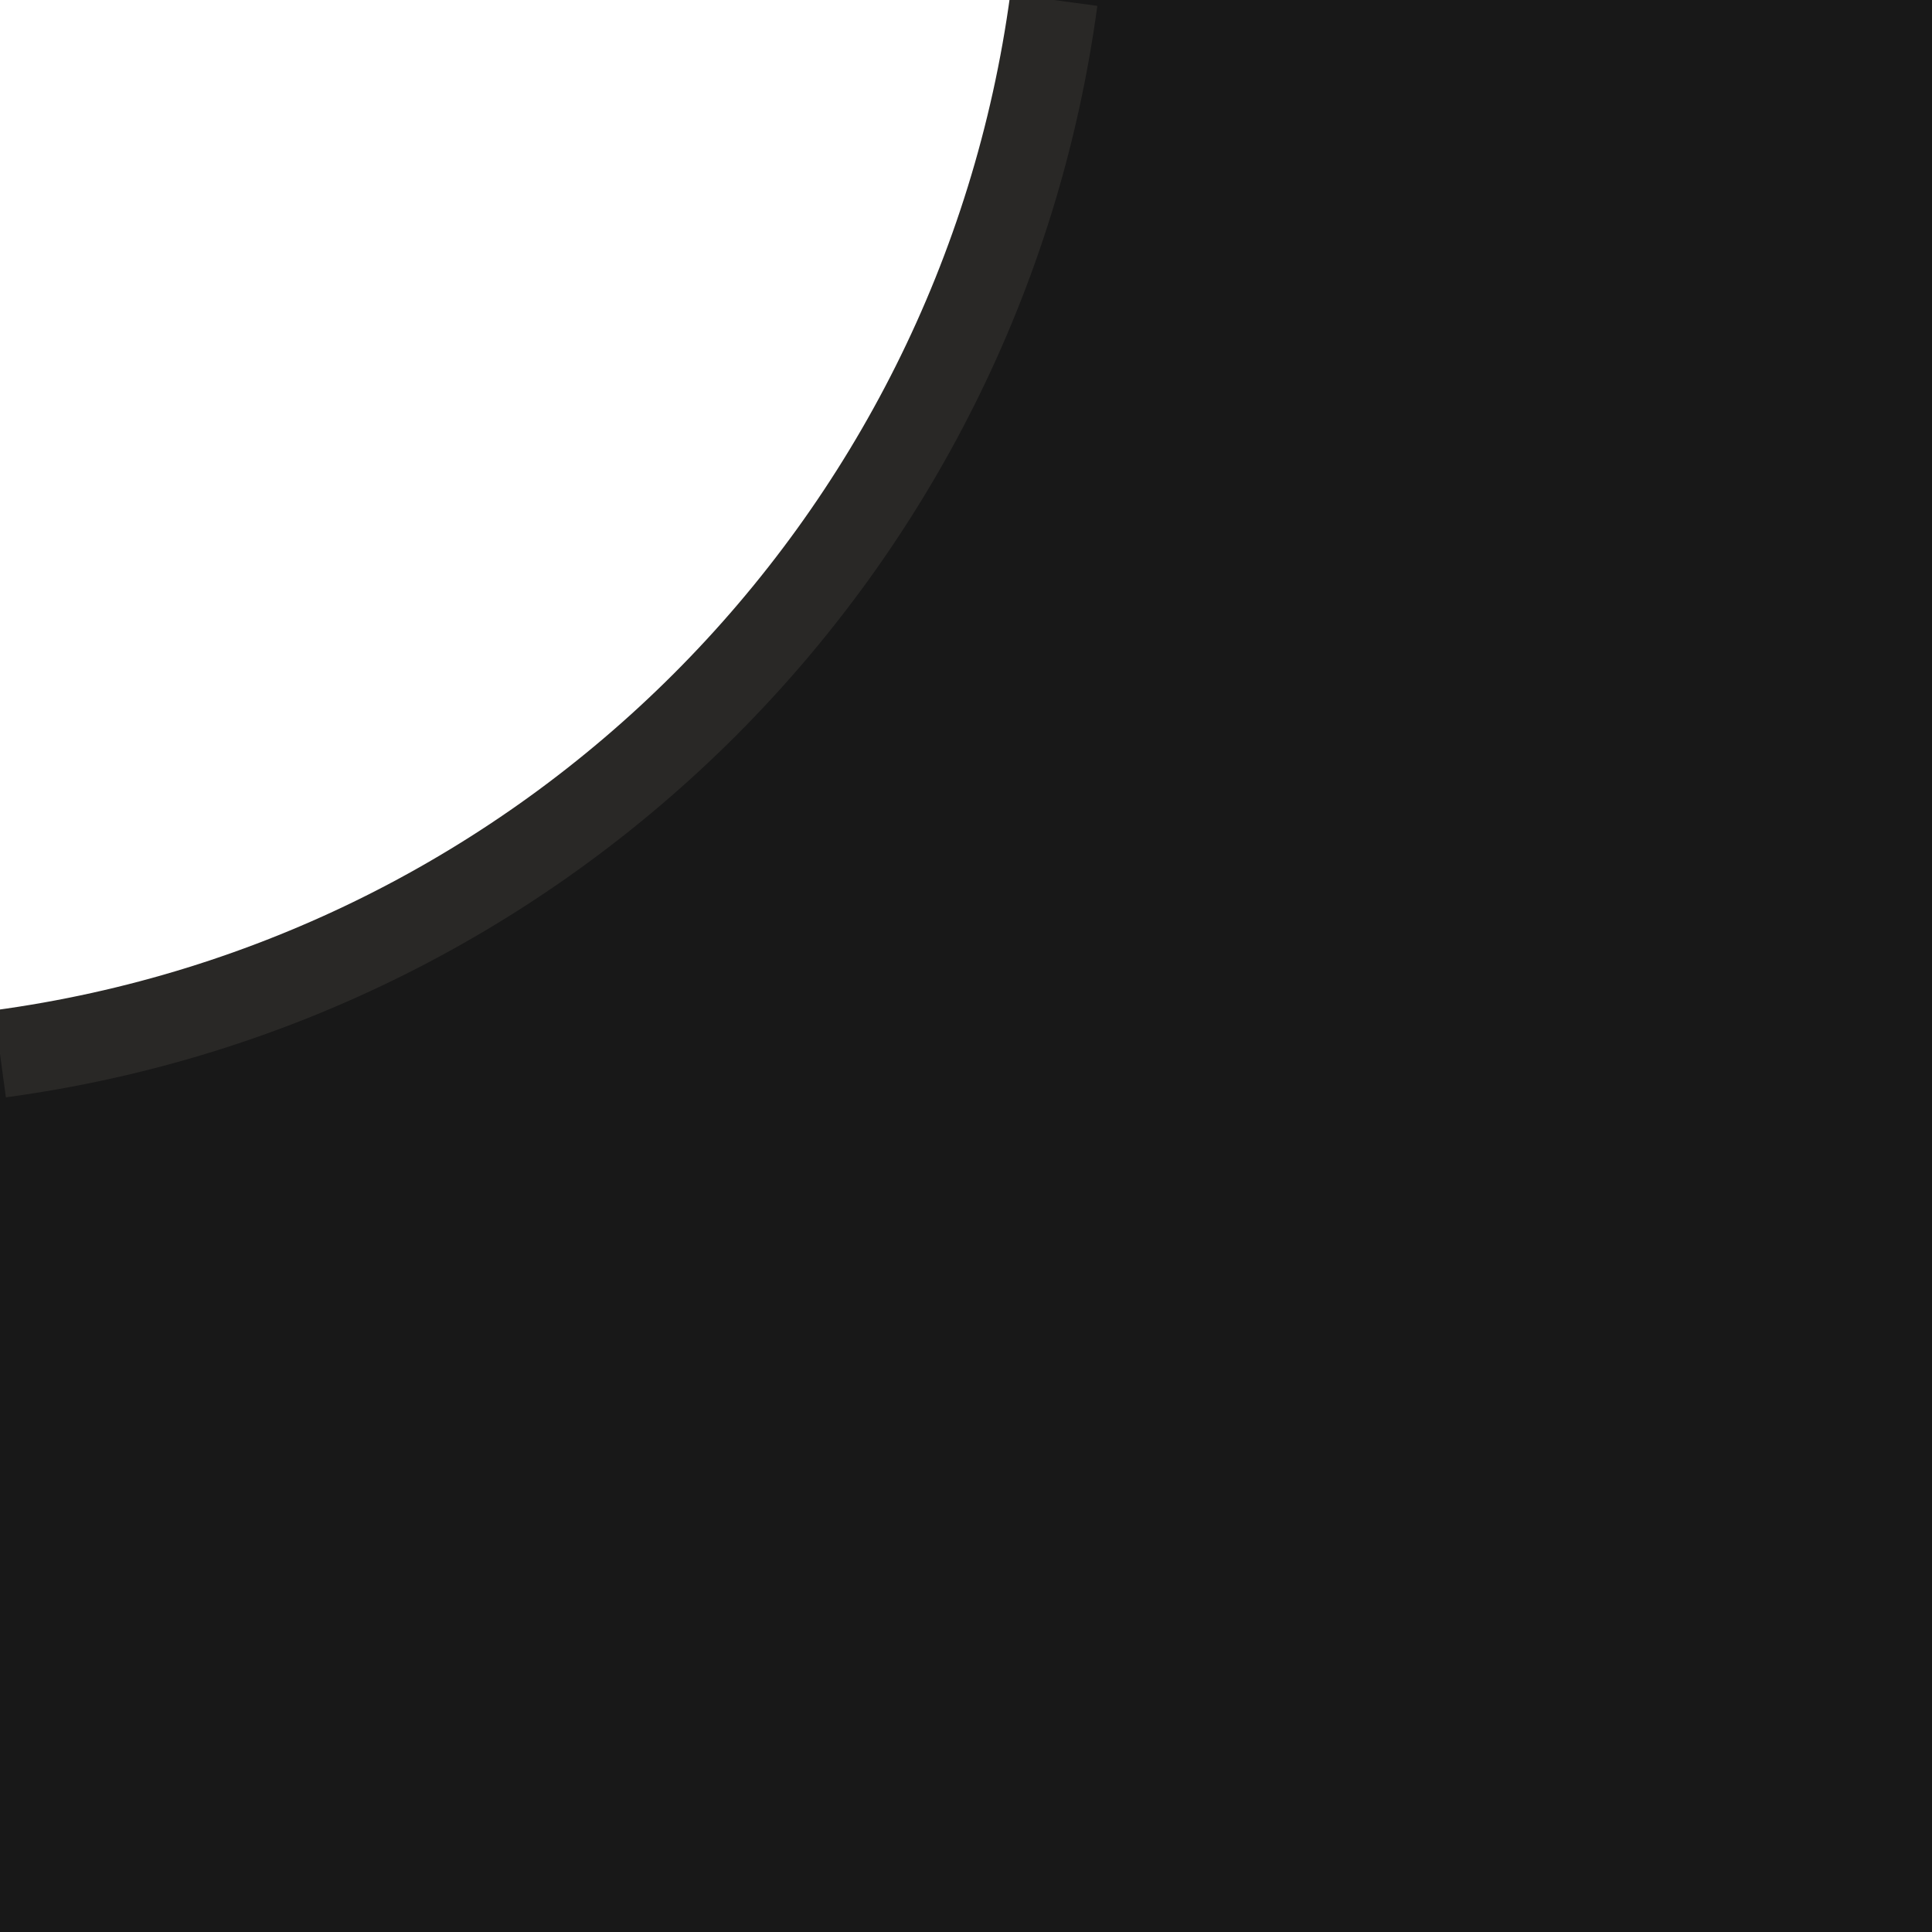
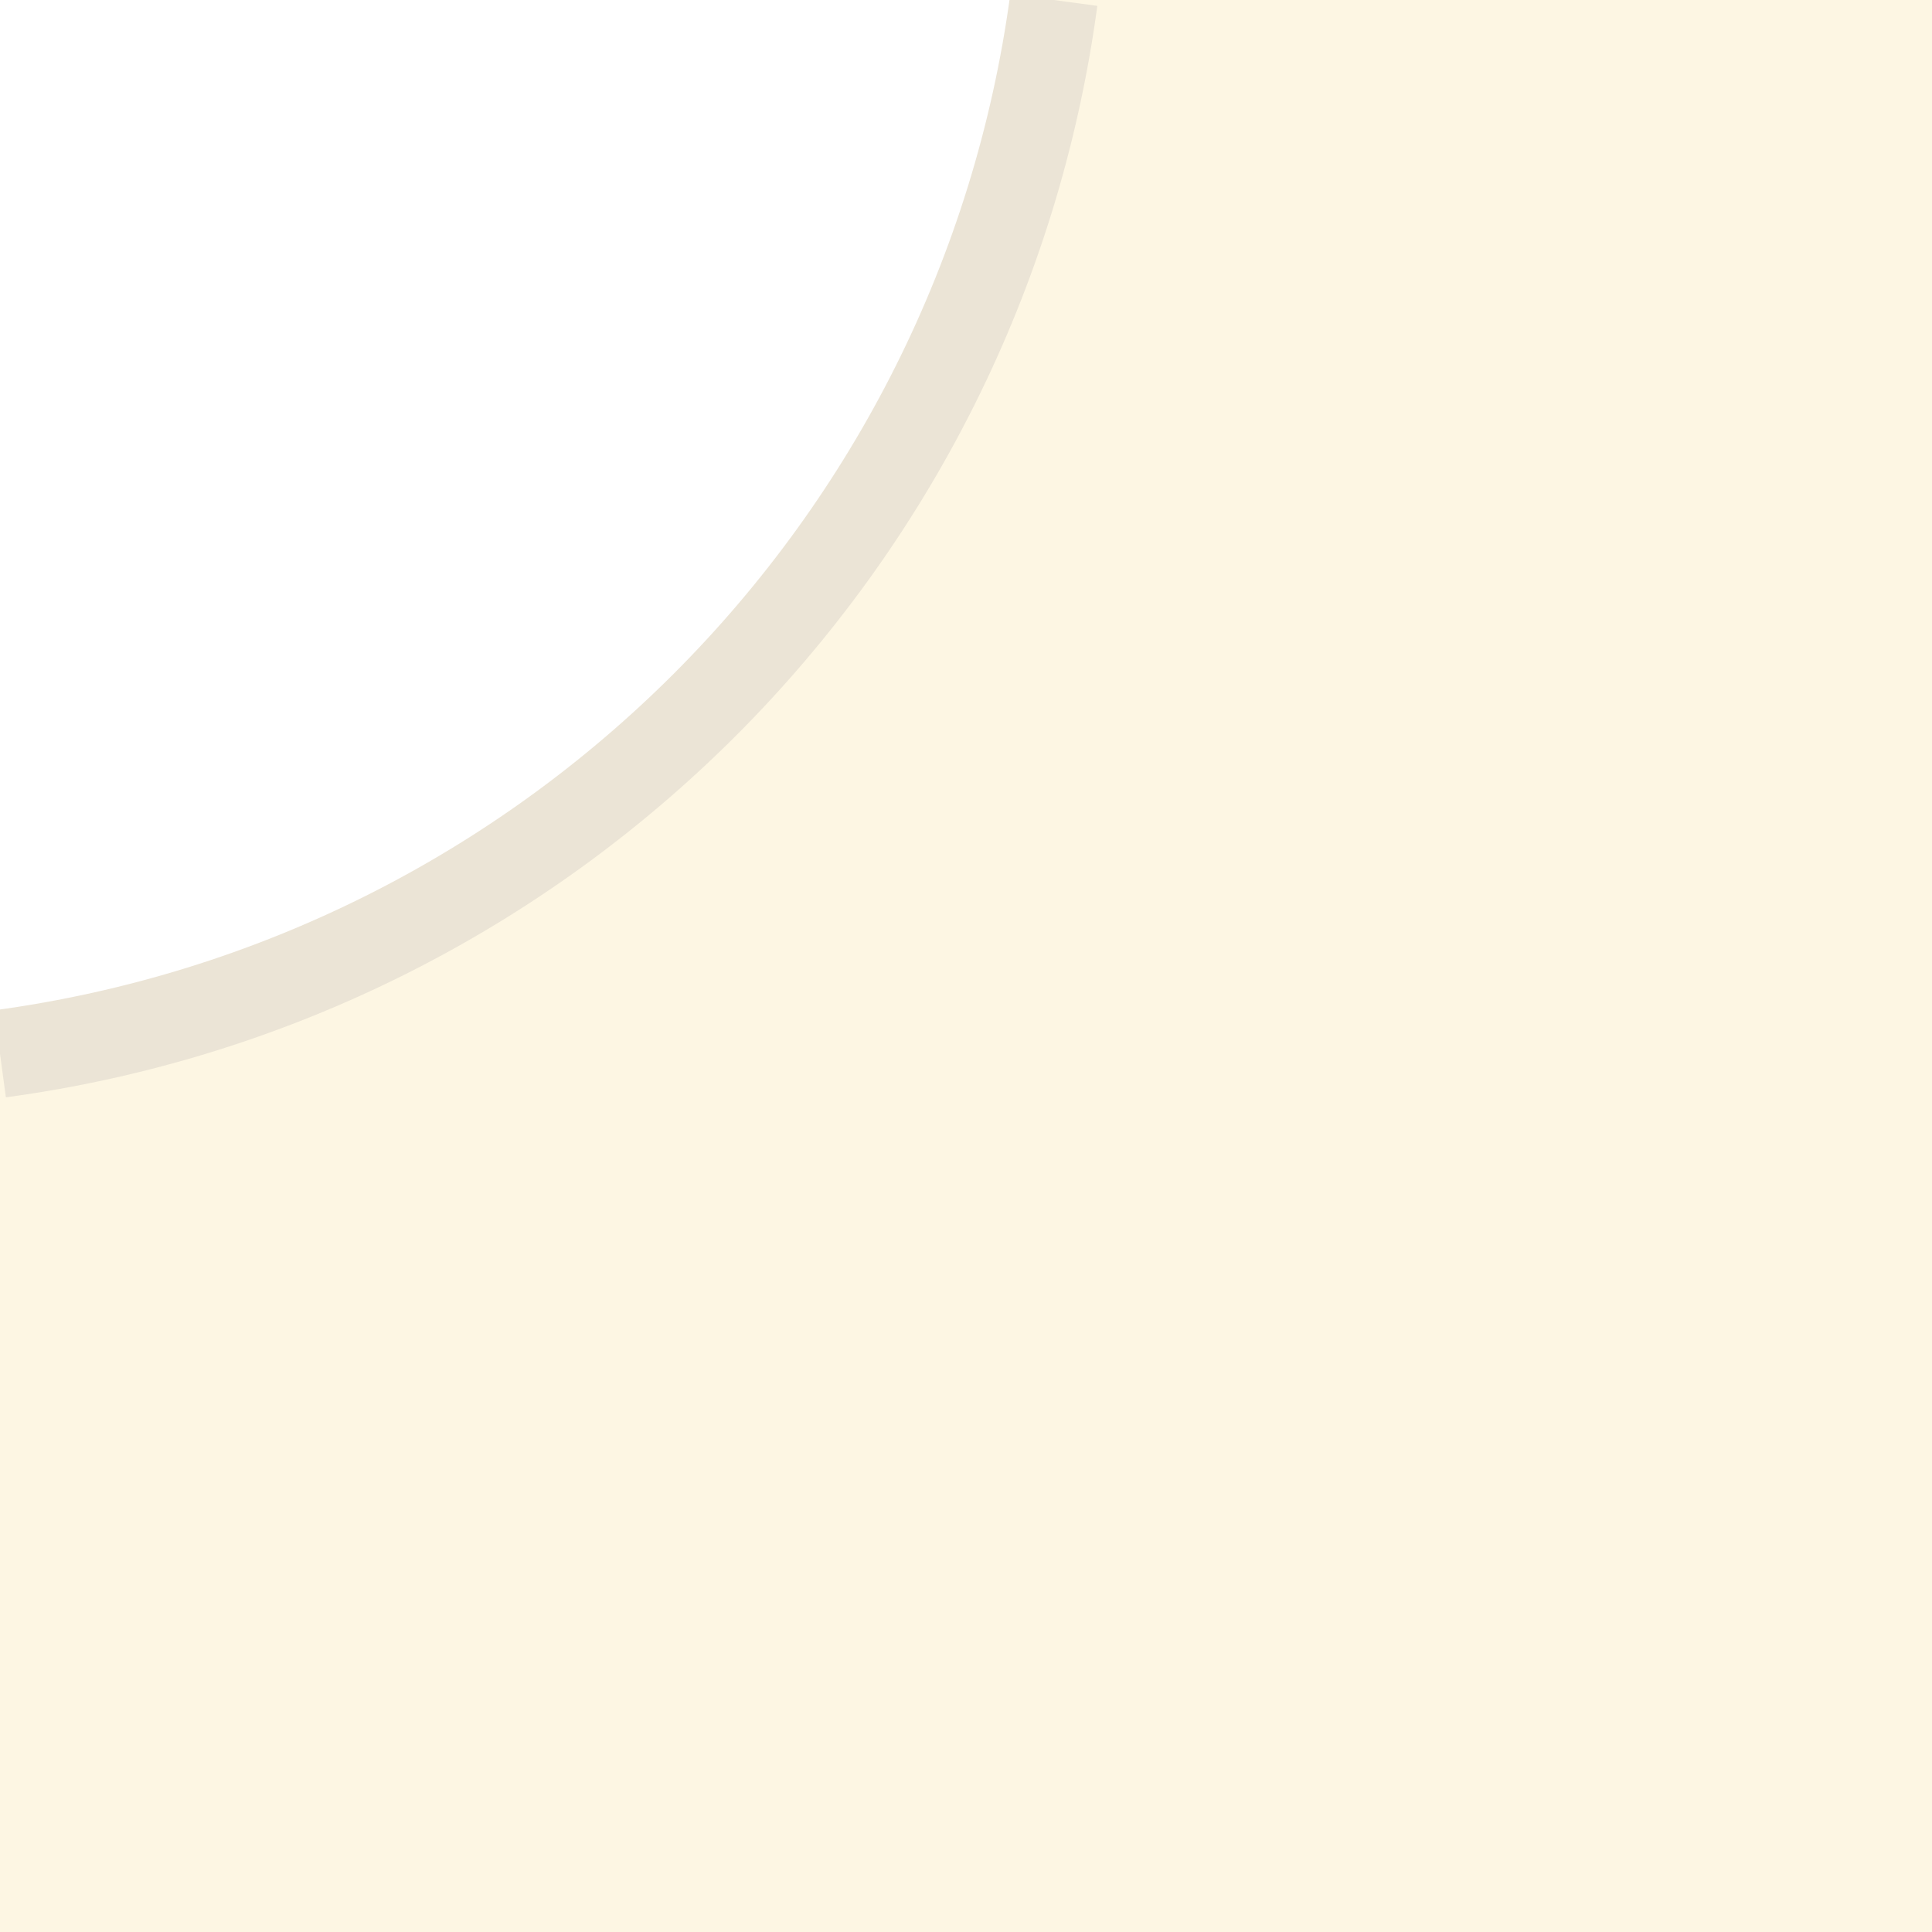
<svg xmlns="http://www.w3.org/2000/svg" width="22" height="22">
-   <path d="M 0,12 A 14,14 0 0 0 12,0 L 22,0 L 22,22 L 0,22 Z" fill="#181818" />
-   <path d="M 0,12 A 14,14 0 0 0 12,0" fill="none" stroke="#292826" stroke-width="1" />
+   <path d="M 0,12 A 14,14 0 0 0 12,0 L 22,0 L 22,22 L 0,22 Z" fill="#FDF6E3" />
+   <path d="M 0,12 A 14,14 0 0 0 12,0" fill="none" stroke="#EBE4D6" stroke-width="1" />
</svg>
